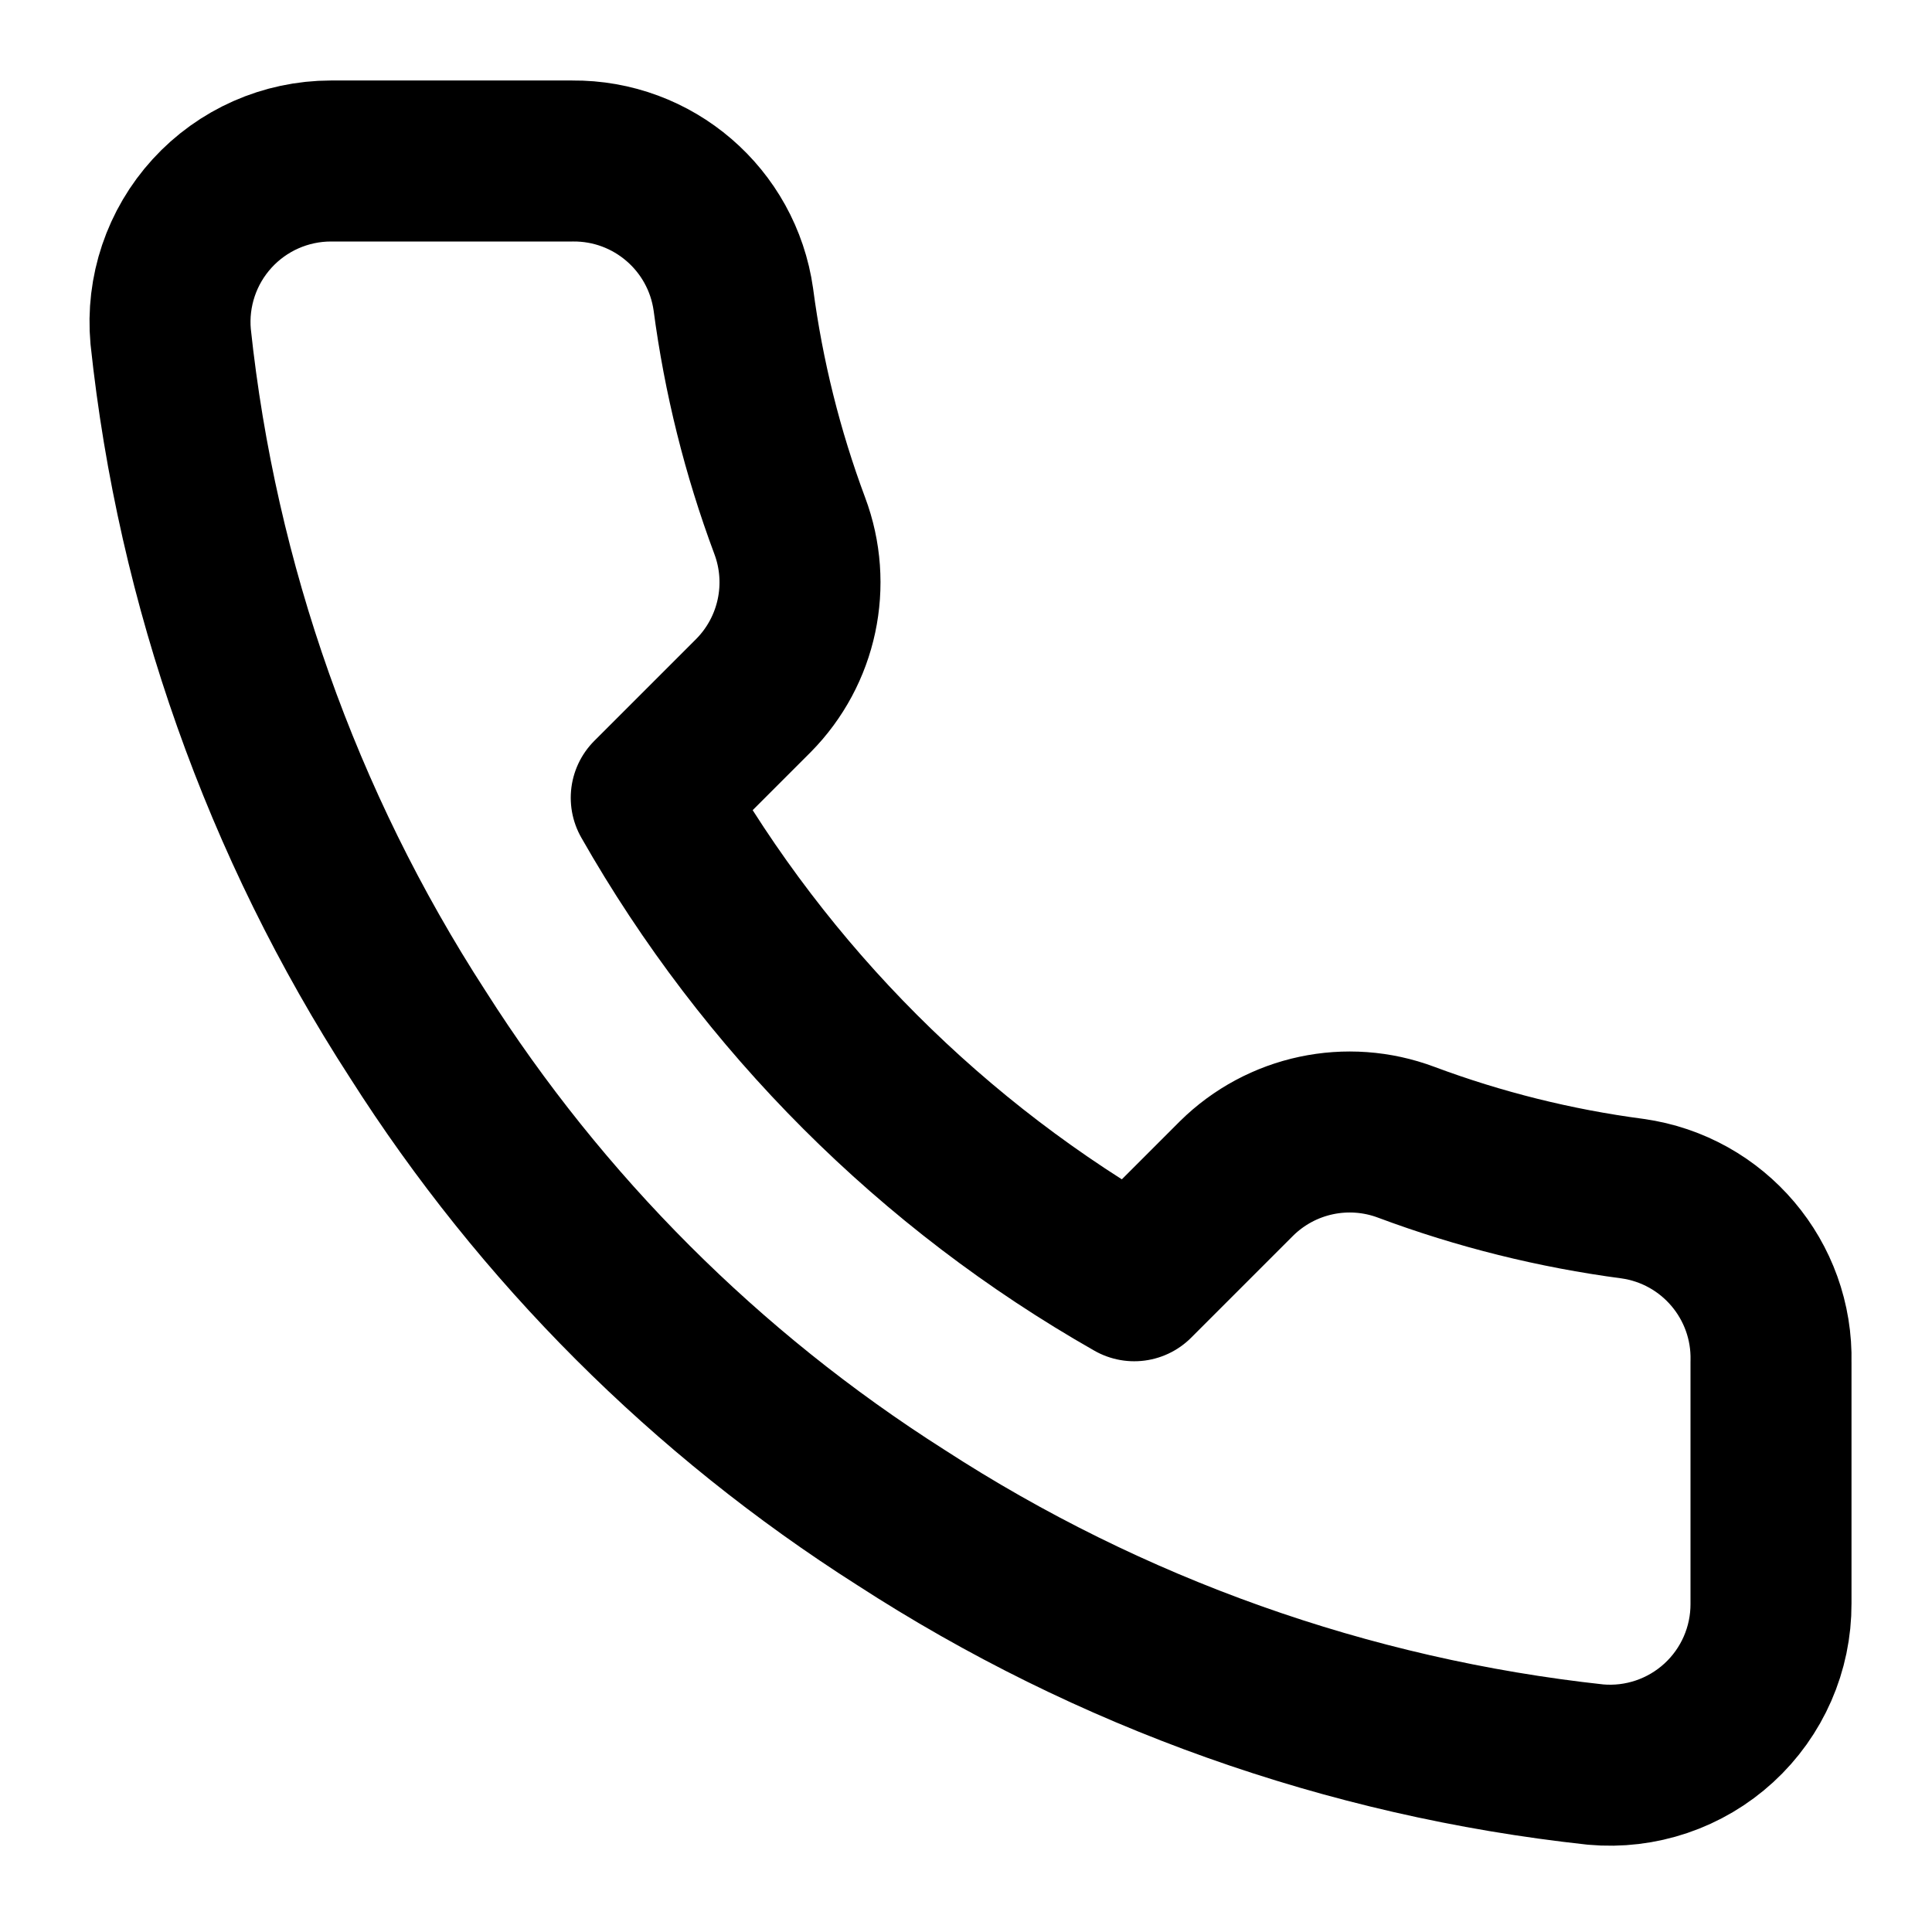
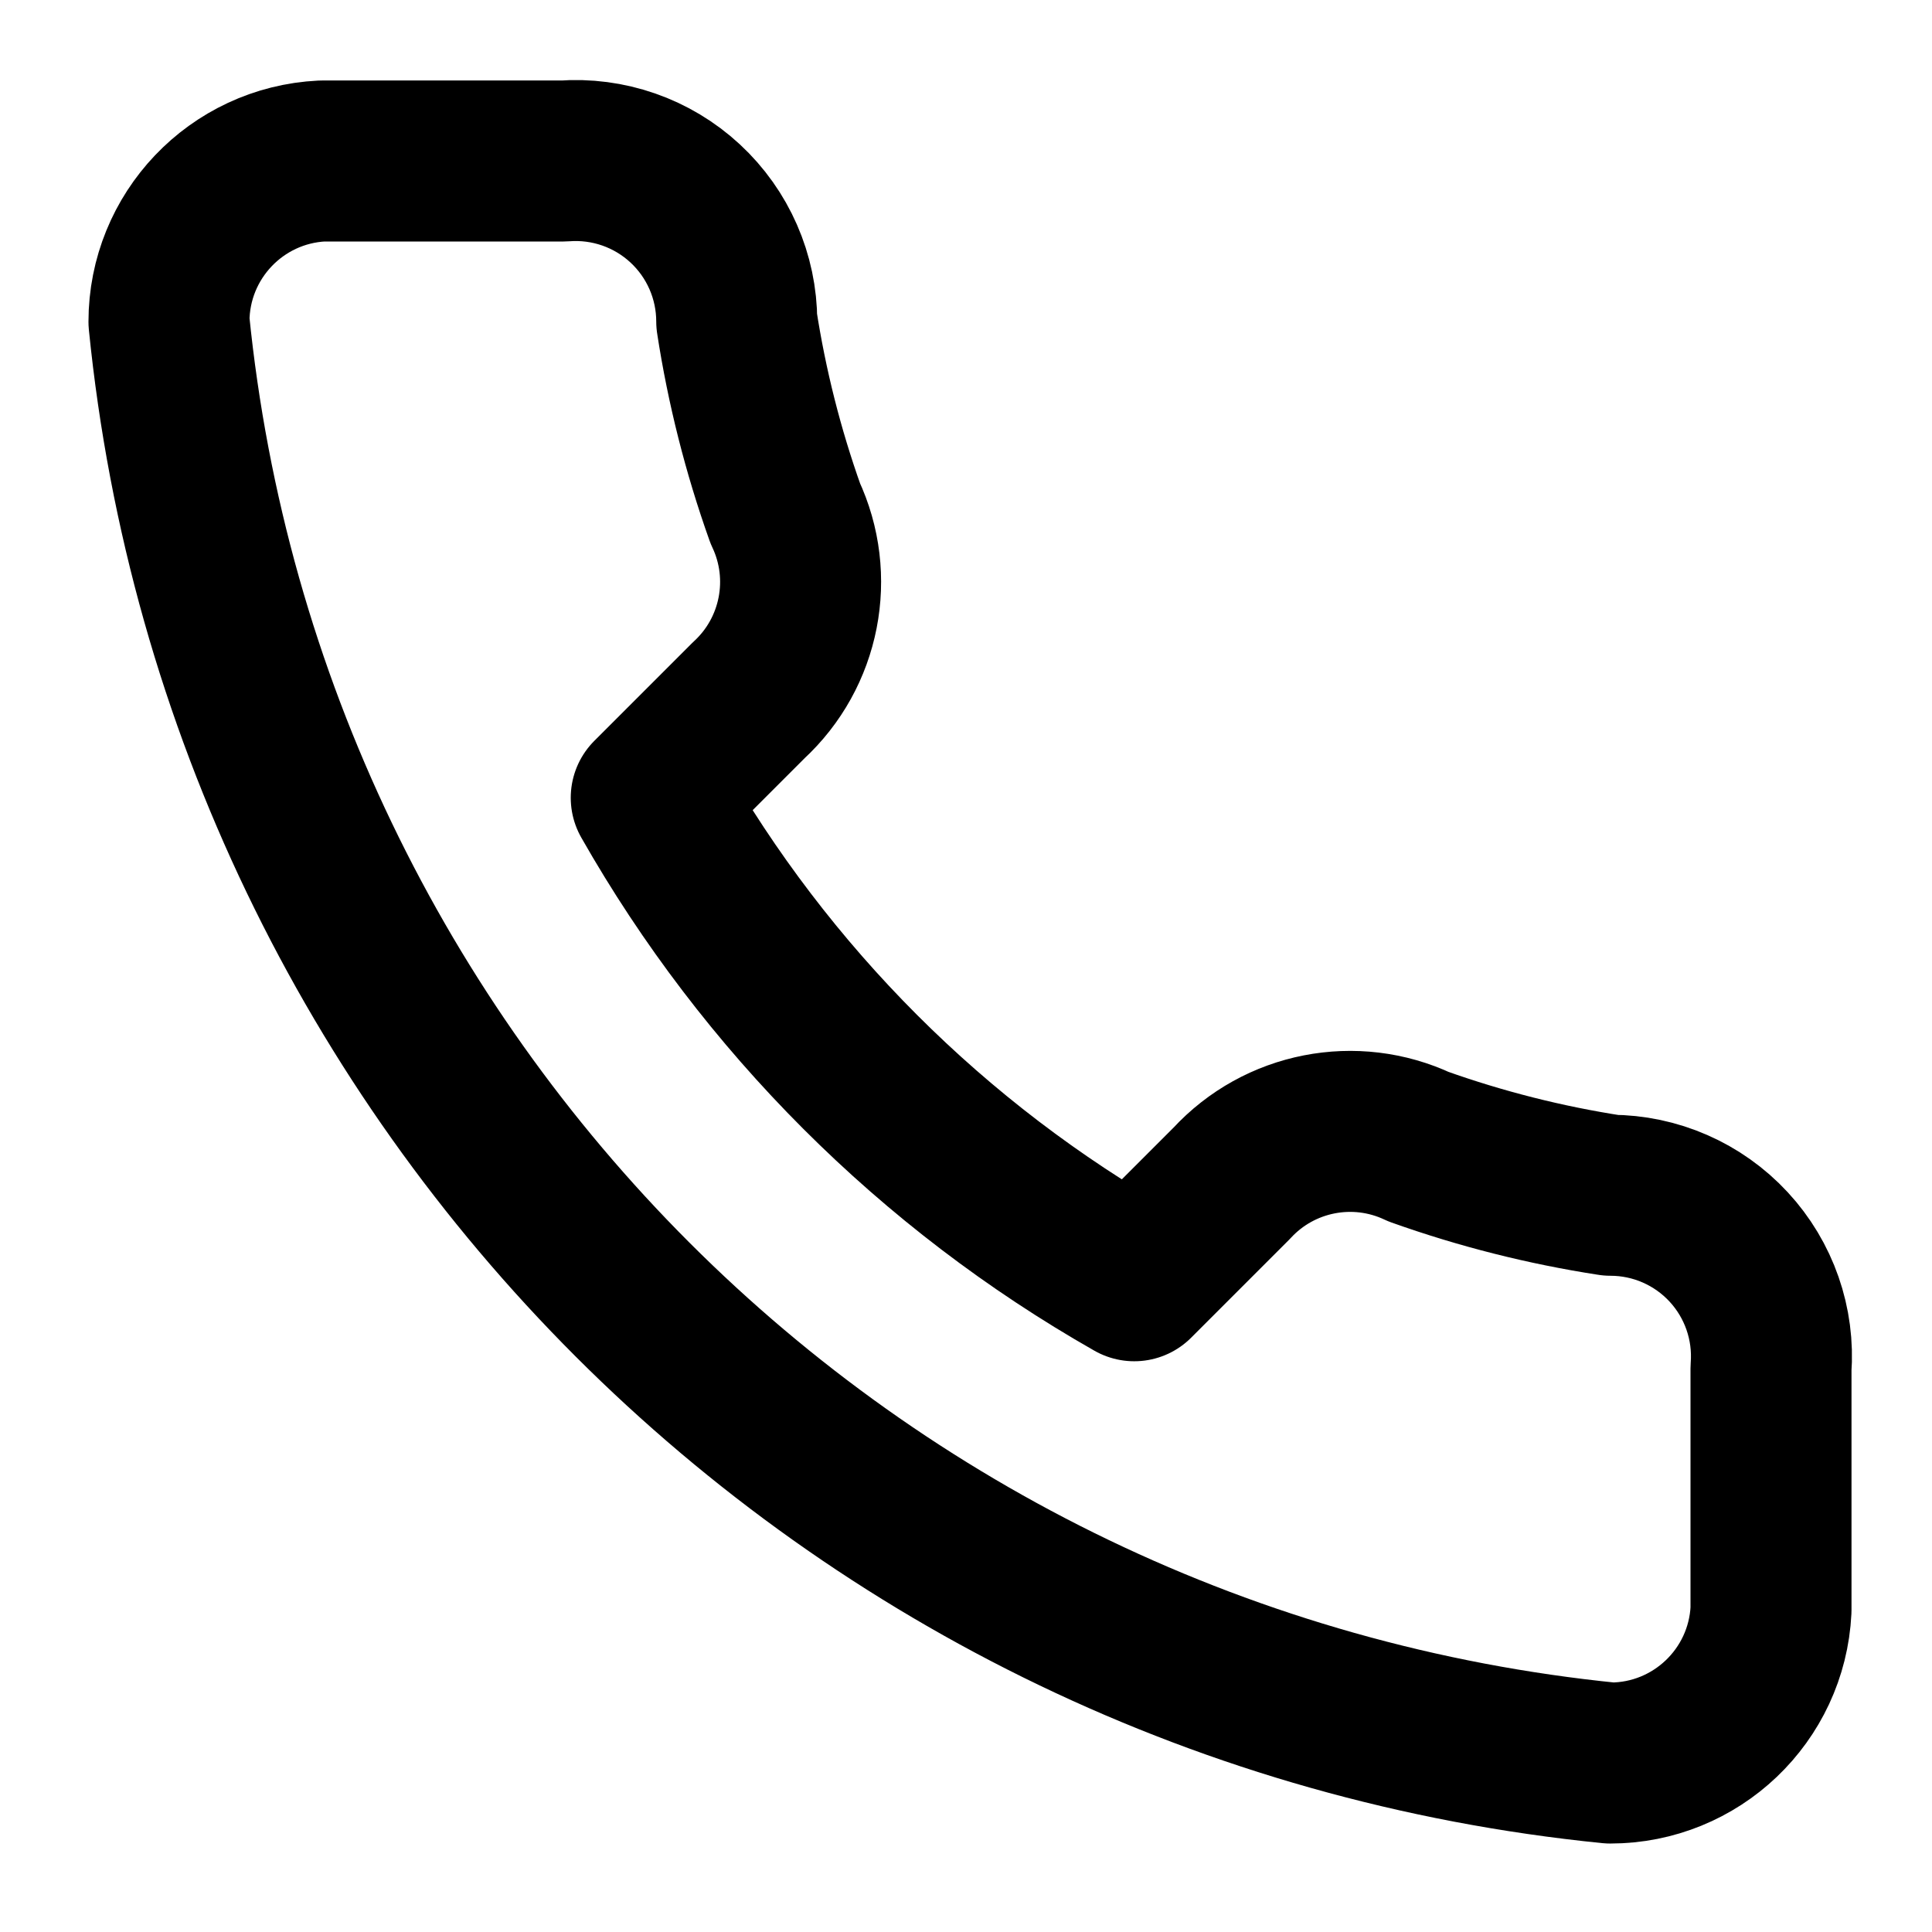
<svg xmlns="http://www.w3.org/2000/svg" width="24" height="24" viewBox="0 0 24 24" fill="none" stroke="currentColor" stroke-width="2" stroke-linecap="round" stroke-linejoin="round">
-   <path d="M22 16.92v3a2 2 0 0 1-2.18 2 19.79 19.79 0 0 1-8.63-3.07 19.5 19.5 0 0 1-6-6 19.79 19.79 0 0 1-3.07-8.67A2 2 0 0 1 4.11 2h3a2 2 0 0 1 2 1.72 12.84 12.84 0 0 0 .7 2.81 2 2 0 0 1-.45 2.11L8.09 9.91a16 16 0 0 0 6 6l1.27-1.27a2 2 0 0 1 2.11-.45 12.84 12.84 0 0 0 2.81.7A2 2 0 0 1 22 16.92z" />
+   <path d="M7 2a2 2 0 0 1 2.152 1.992 13 13 0 0 0 .603 2.385A2 2 0 0 1 9.3 8.7L8.09 9.91a16 16 0 0 0 6 6l1.21-1.21a2 2 0 0 1 2.323-.455 13 13 0 0 0 2.385.603A2 2 0 0 1 22 17v3a2 2 0 0 1-1.997 1.901A20 20 0 0 1 2.099 3.997 2 2 0 0 1 4 2z" />
</svg>
